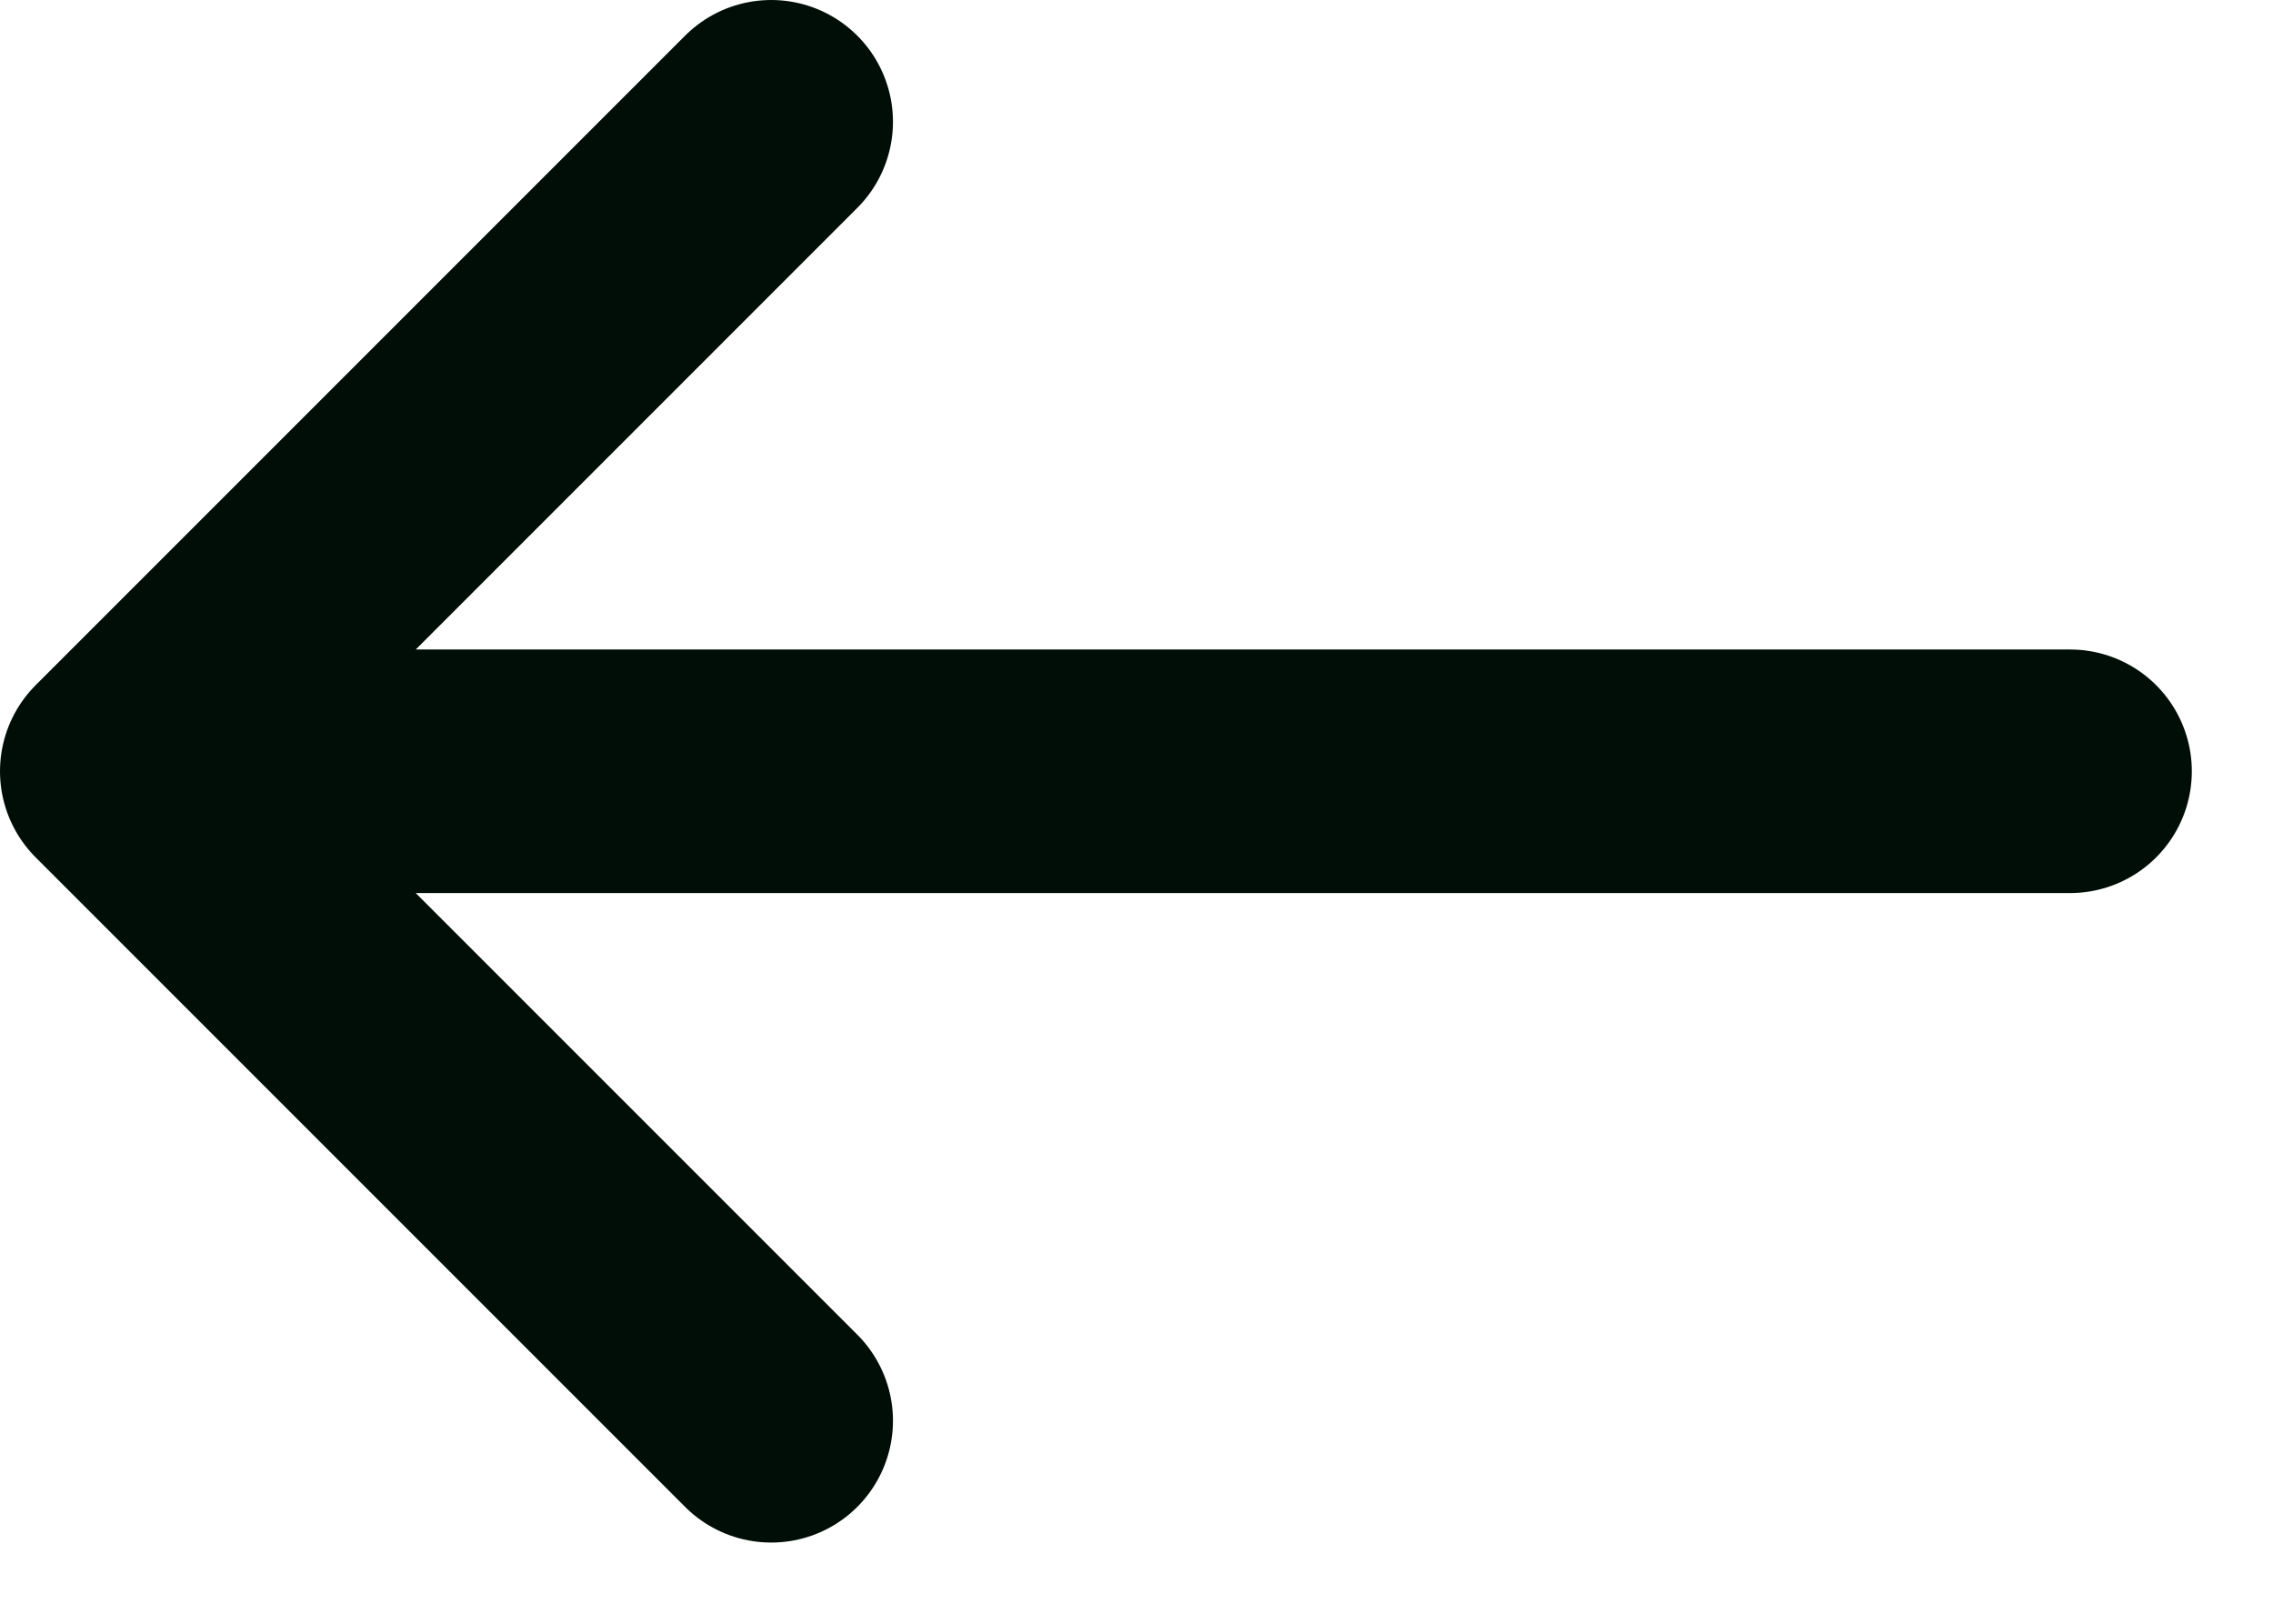
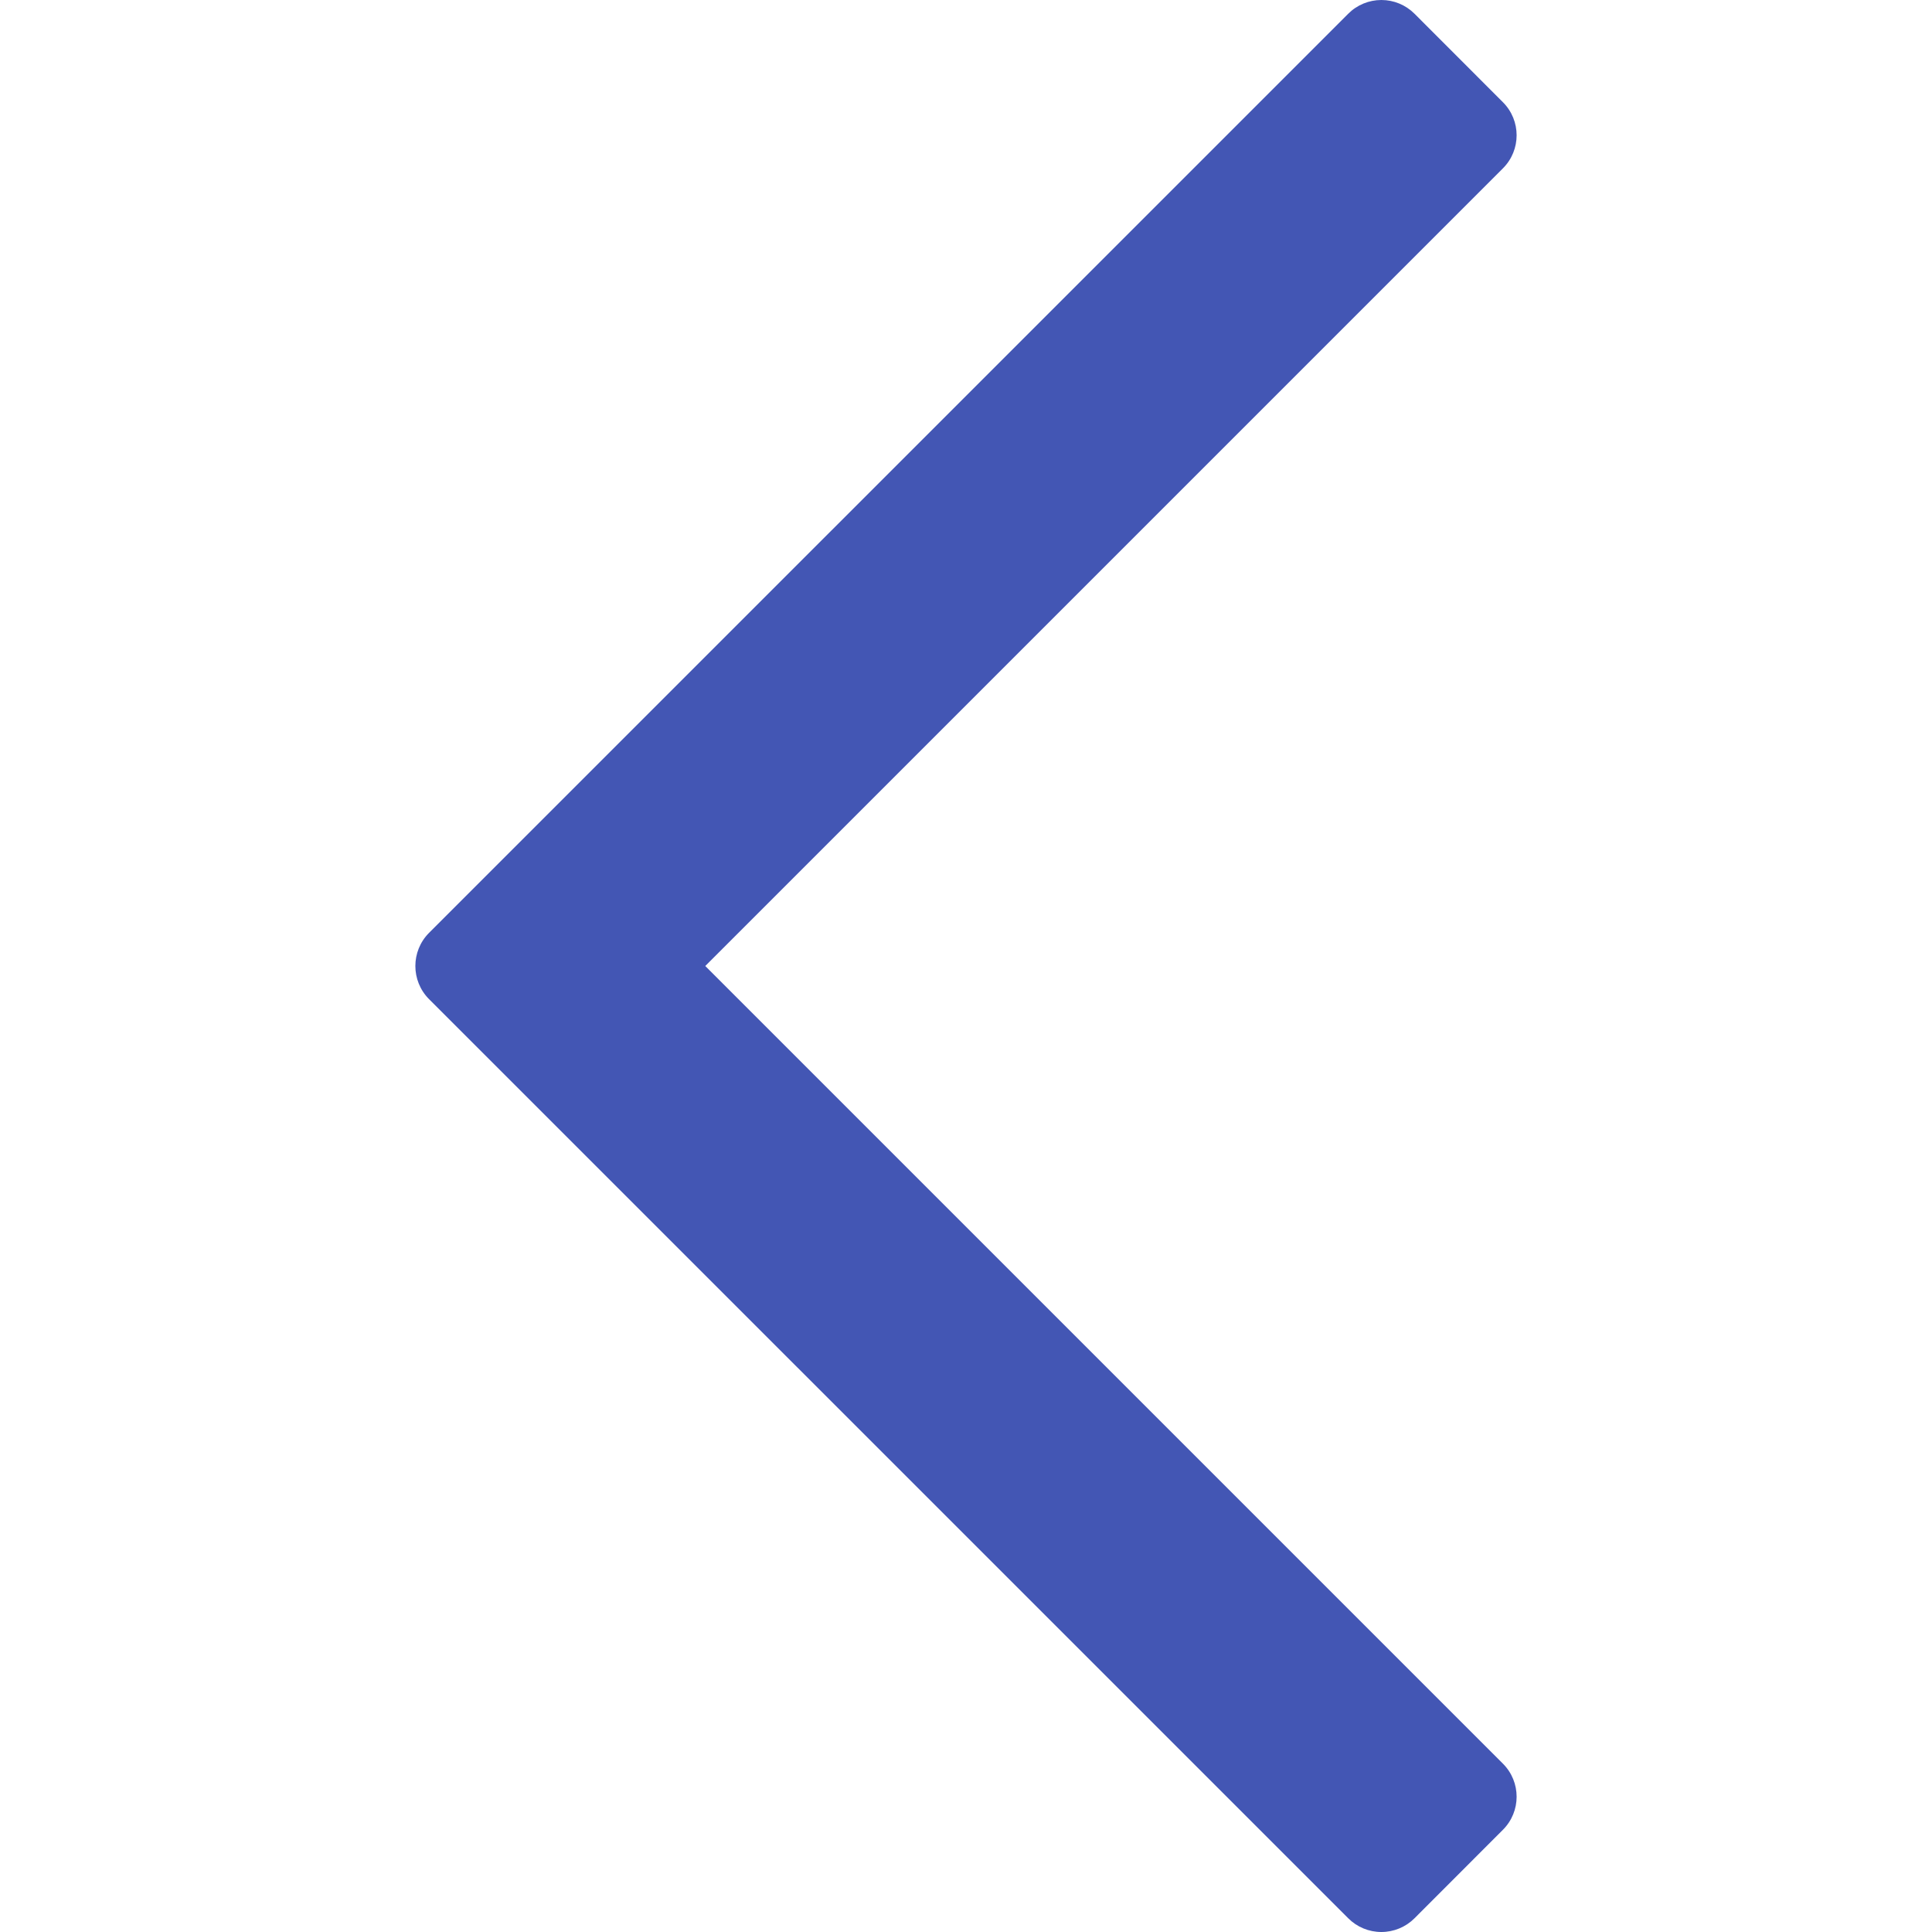
- <svg xmlns="http://www.w3.org/2000/svg" width="14" height="10" viewBox="0 0 14 10" fill="none">
-   <path d="M4.75 0.75L0.75 4.75M0.75 4.75L4.75 8.75M0.75 4.75L12.75 4.75" stroke="#000E08" stroke-width="1.5" stroke-linecap="round" stroke-linejoin="round" />
+ <svg xmlns="http://www.w3.org/2000/svg" width="24" height="24" viewBox="0 0 24 24" fill="none">
+   <path d="M8.761 12L18.669 2.092C18.897 1.865 18.897 1.496 18.669 1.269L17.572 0.171C17.462 0.061 17.314 0 17.16 0C17.006 0 16.857 0.061 16.748 0.171L5.33 11.588C5.103 11.816 5.103 12.184 5.33 12.412L16.748 23.829C16.857 23.939 17.005 24 17.16 24C17.314 24 17.462 23.939 17.572 23.829L18.669 22.731C18.897 22.504 18.897 22.135 18.669 21.908L8.761 12Z" fill="#4356B4" />
</svg>
